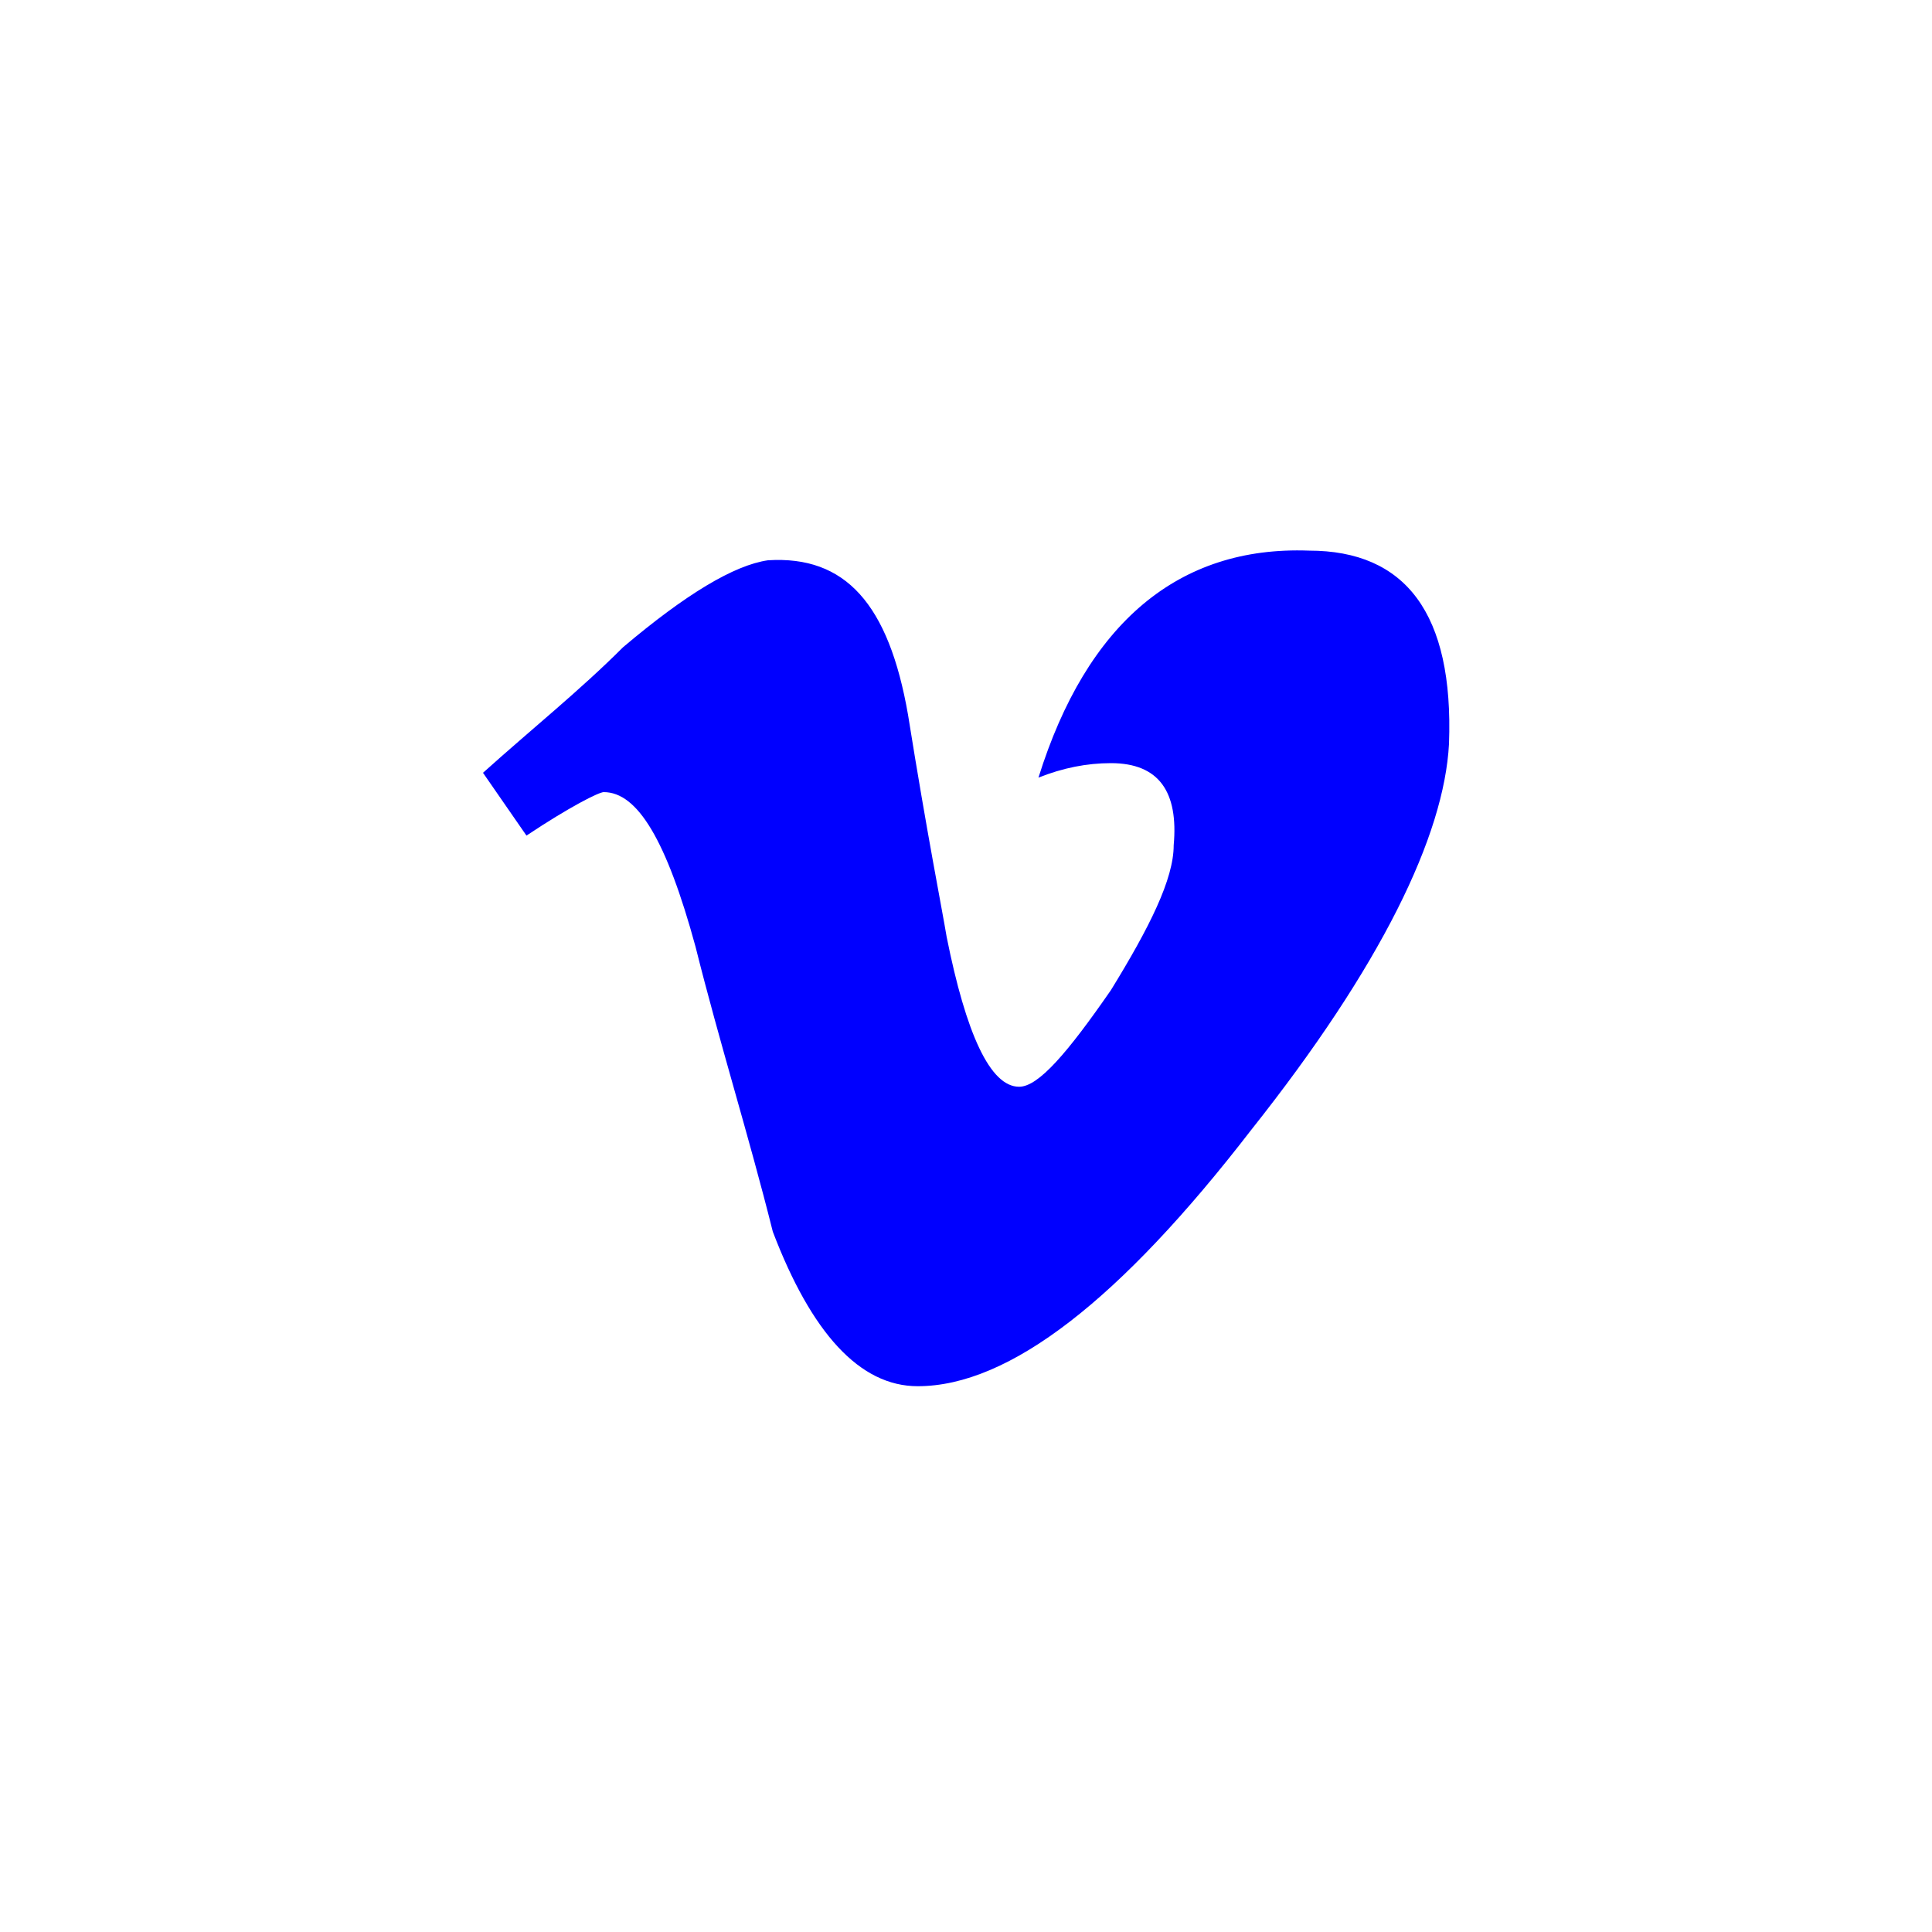
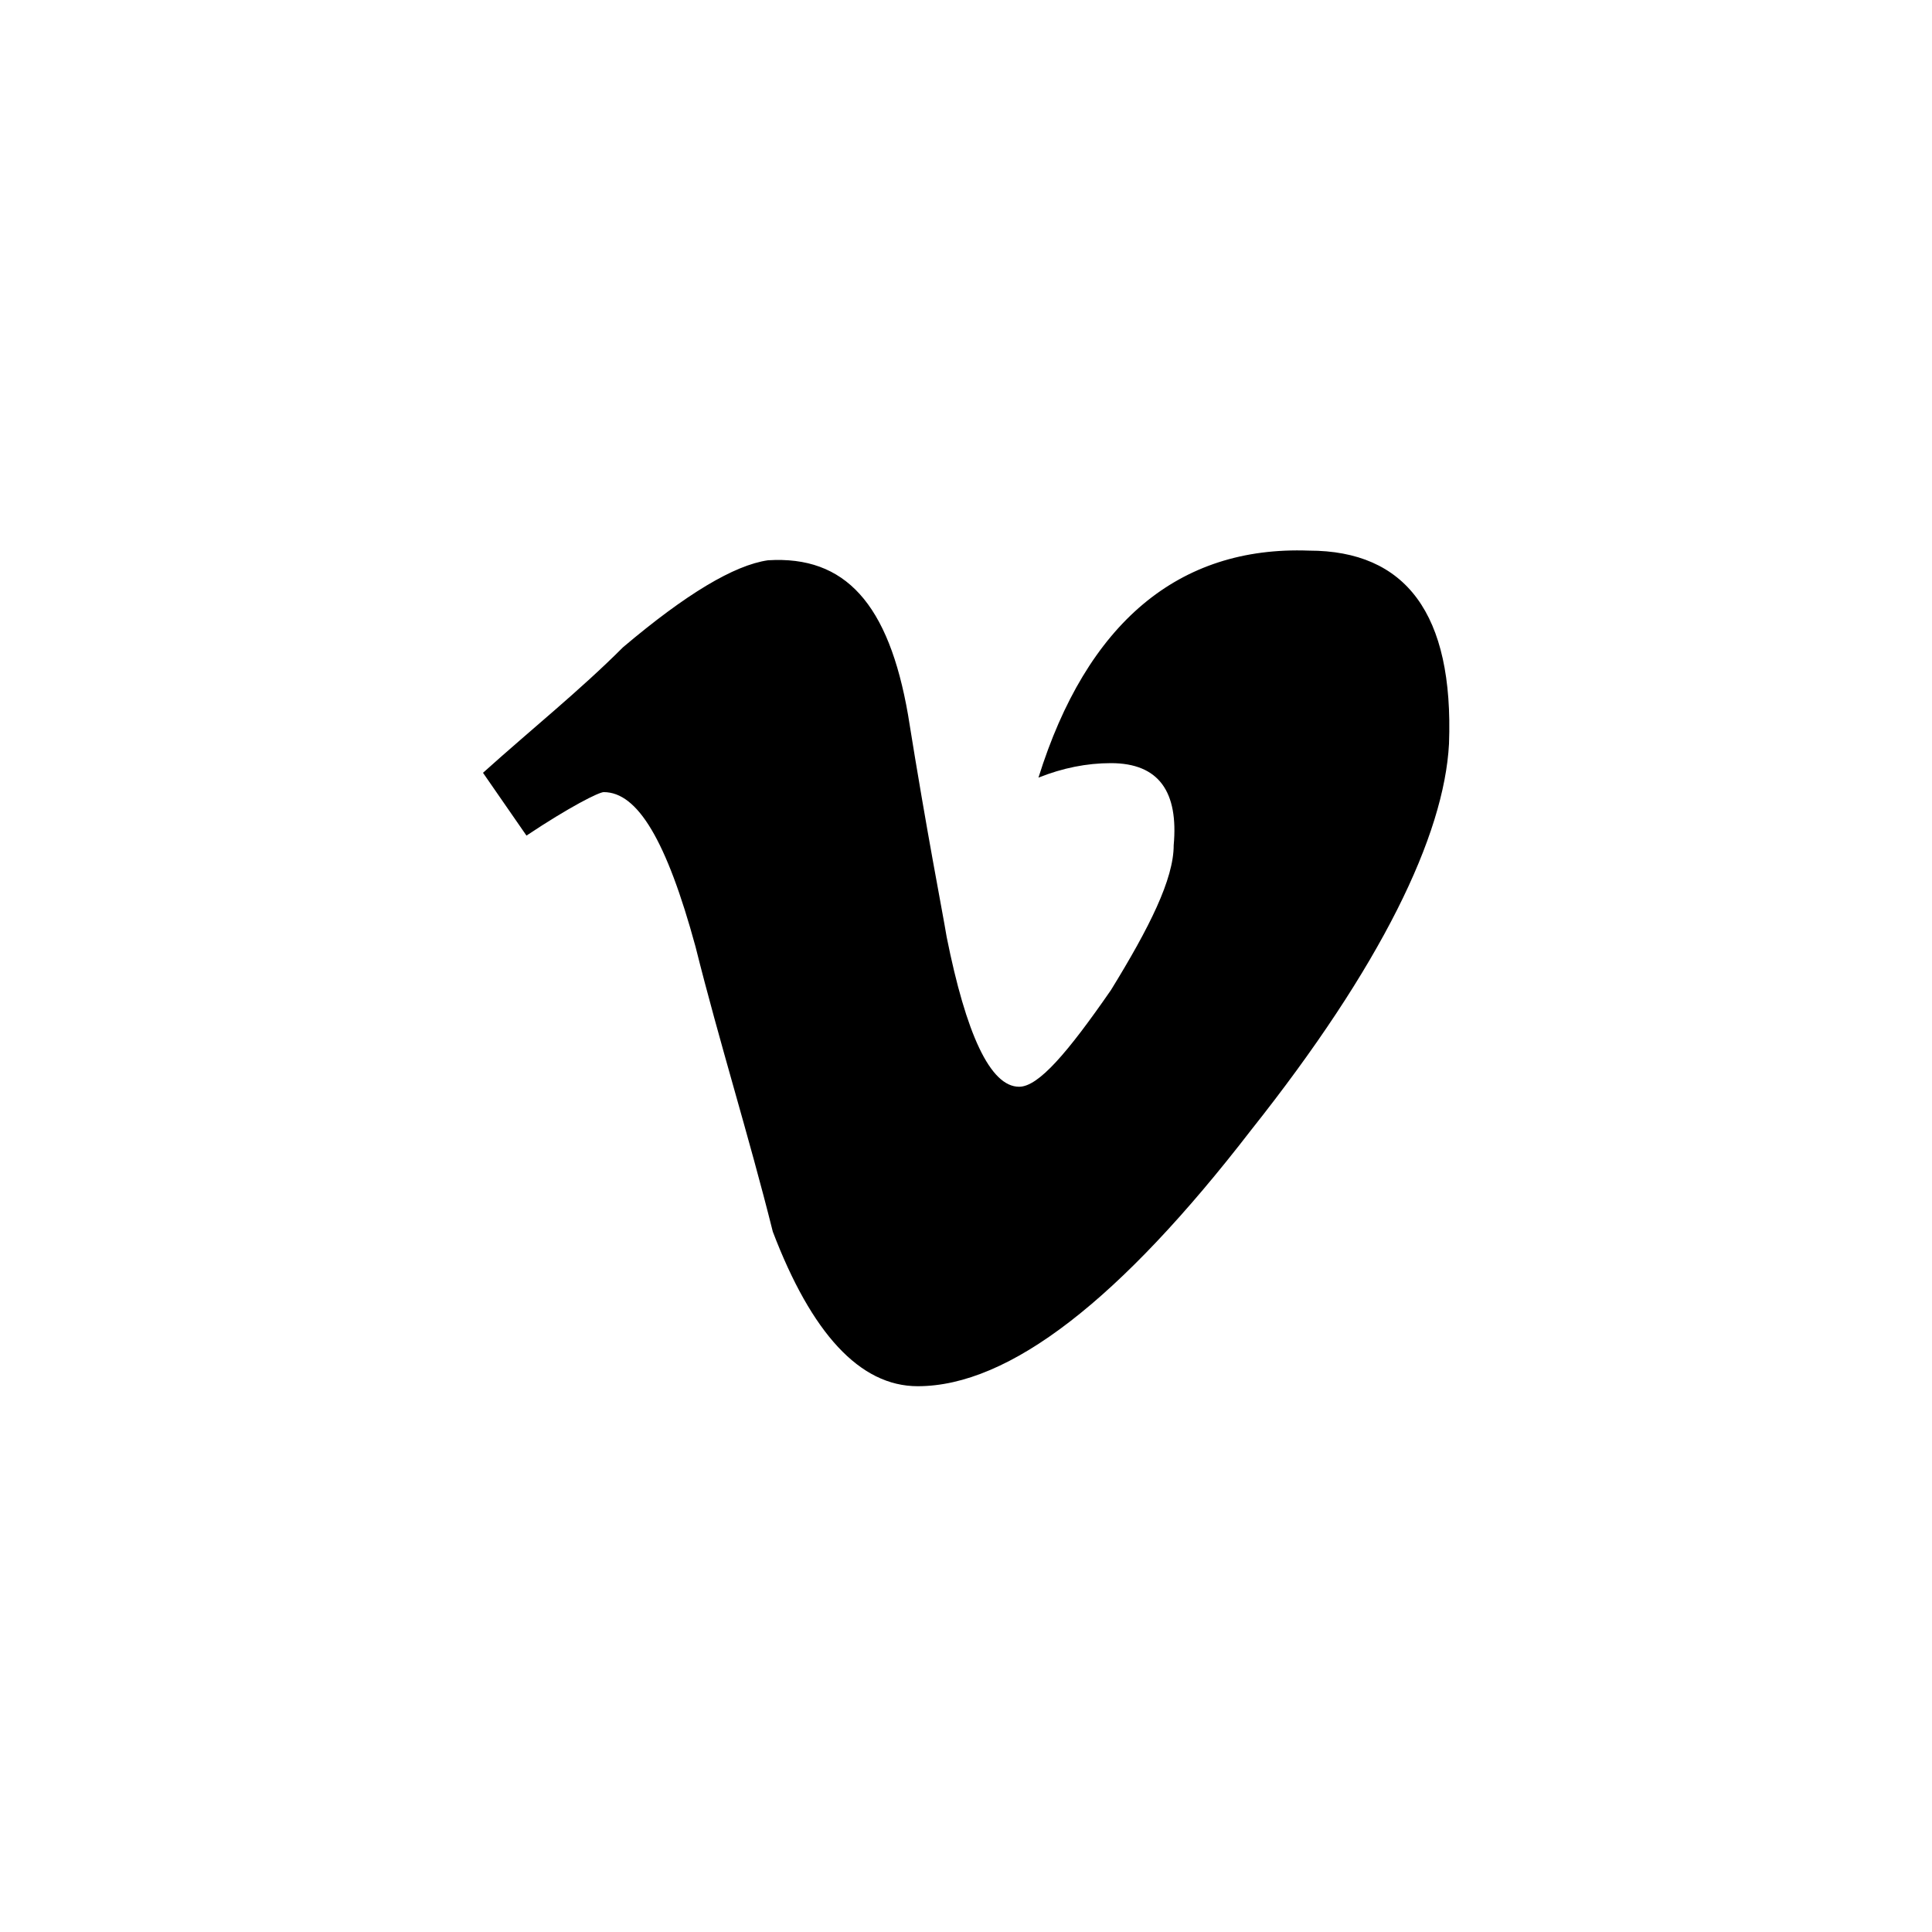
<svg xmlns="http://www.w3.org/2000/svg" version="1.1" id="Layer_1" x="0px" y="0px" width="40px" height="40px" viewBox="0 0 40 40" enable-background="new 0 0 40 40" xml:space="preserve">
-   <path class="bg-color-body--svg" id="vimeo-icon" d="M30,15.4c-0.1,1.9-1.4,4.6-4.1,8c-2.7,3.5-5,5.3-6.9,5.3c-1.2,0-2.2-1.1-3-3.2   c-0.5-2-1.1-3.9-1.6-5.9c-0.6-2.2-1.2-3.2-1.9-3.2c-0.1,0-0.7,0.3-1.6,0.9L10,16c1-0.9,2-1.7,2.9-2.6c1.3-1.1,2.3-1.7,3-1.8   c1.6-0.1,2.5,0.9,2.9,3.2c0.4,2.5,0.7,4,0.8,4.6c0.4,2,0.9,3.1,1.5,3.1c0.4,0,1-0.7,1.9-2c0.8-1.3,1.3-2.3,1.3-3   c0.1-1.1-0.3-1.7-1.3-1.7c-0.5,0-1,0.1-1.5,0.3c1-3.2,2.9-4.8,5.6-4.7C29.1,11.4,30.1,12.7,30,15.4z" fill="blue" />
+   <path class="bg-color-body--svg" id="vimeo-icon" d="M30,15.4c-0.1,1.9-1.4,4.6-4.1,8c-2.7,3.5-5,5.3-6.9,5.3c-1.2,0-2.2-1.1-3-3.2   c-0.5-2-1.1-3.9-1.6-5.9c-0.6-2.2-1.2-3.2-1.9-3.2c-0.1,0-0.7,0.3-1.6,0.9L10,16c1-0.9,2-1.7,2.9-2.6c1.3-1.1,2.3-1.7,3-1.8   c1.6-0.1,2.5,0.9,2.9,3.2c0.4,2.5,0.7,4,0.8,4.6c0.4,2,0.9,3.1,1.5,3.1c0.4,0,1-0.7,1.9-2c0.8-1.3,1.3-2.3,1.3-3   c0.1-1.1-0.3-1.7-1.3-1.7c-0.5,0-1,0.1-1.5,0.3c1-3.2,2.9-4.8,5.6-4.7C29.1,11.4,30.1,12.7,30,15.4z" fill="black" />
</svg>
